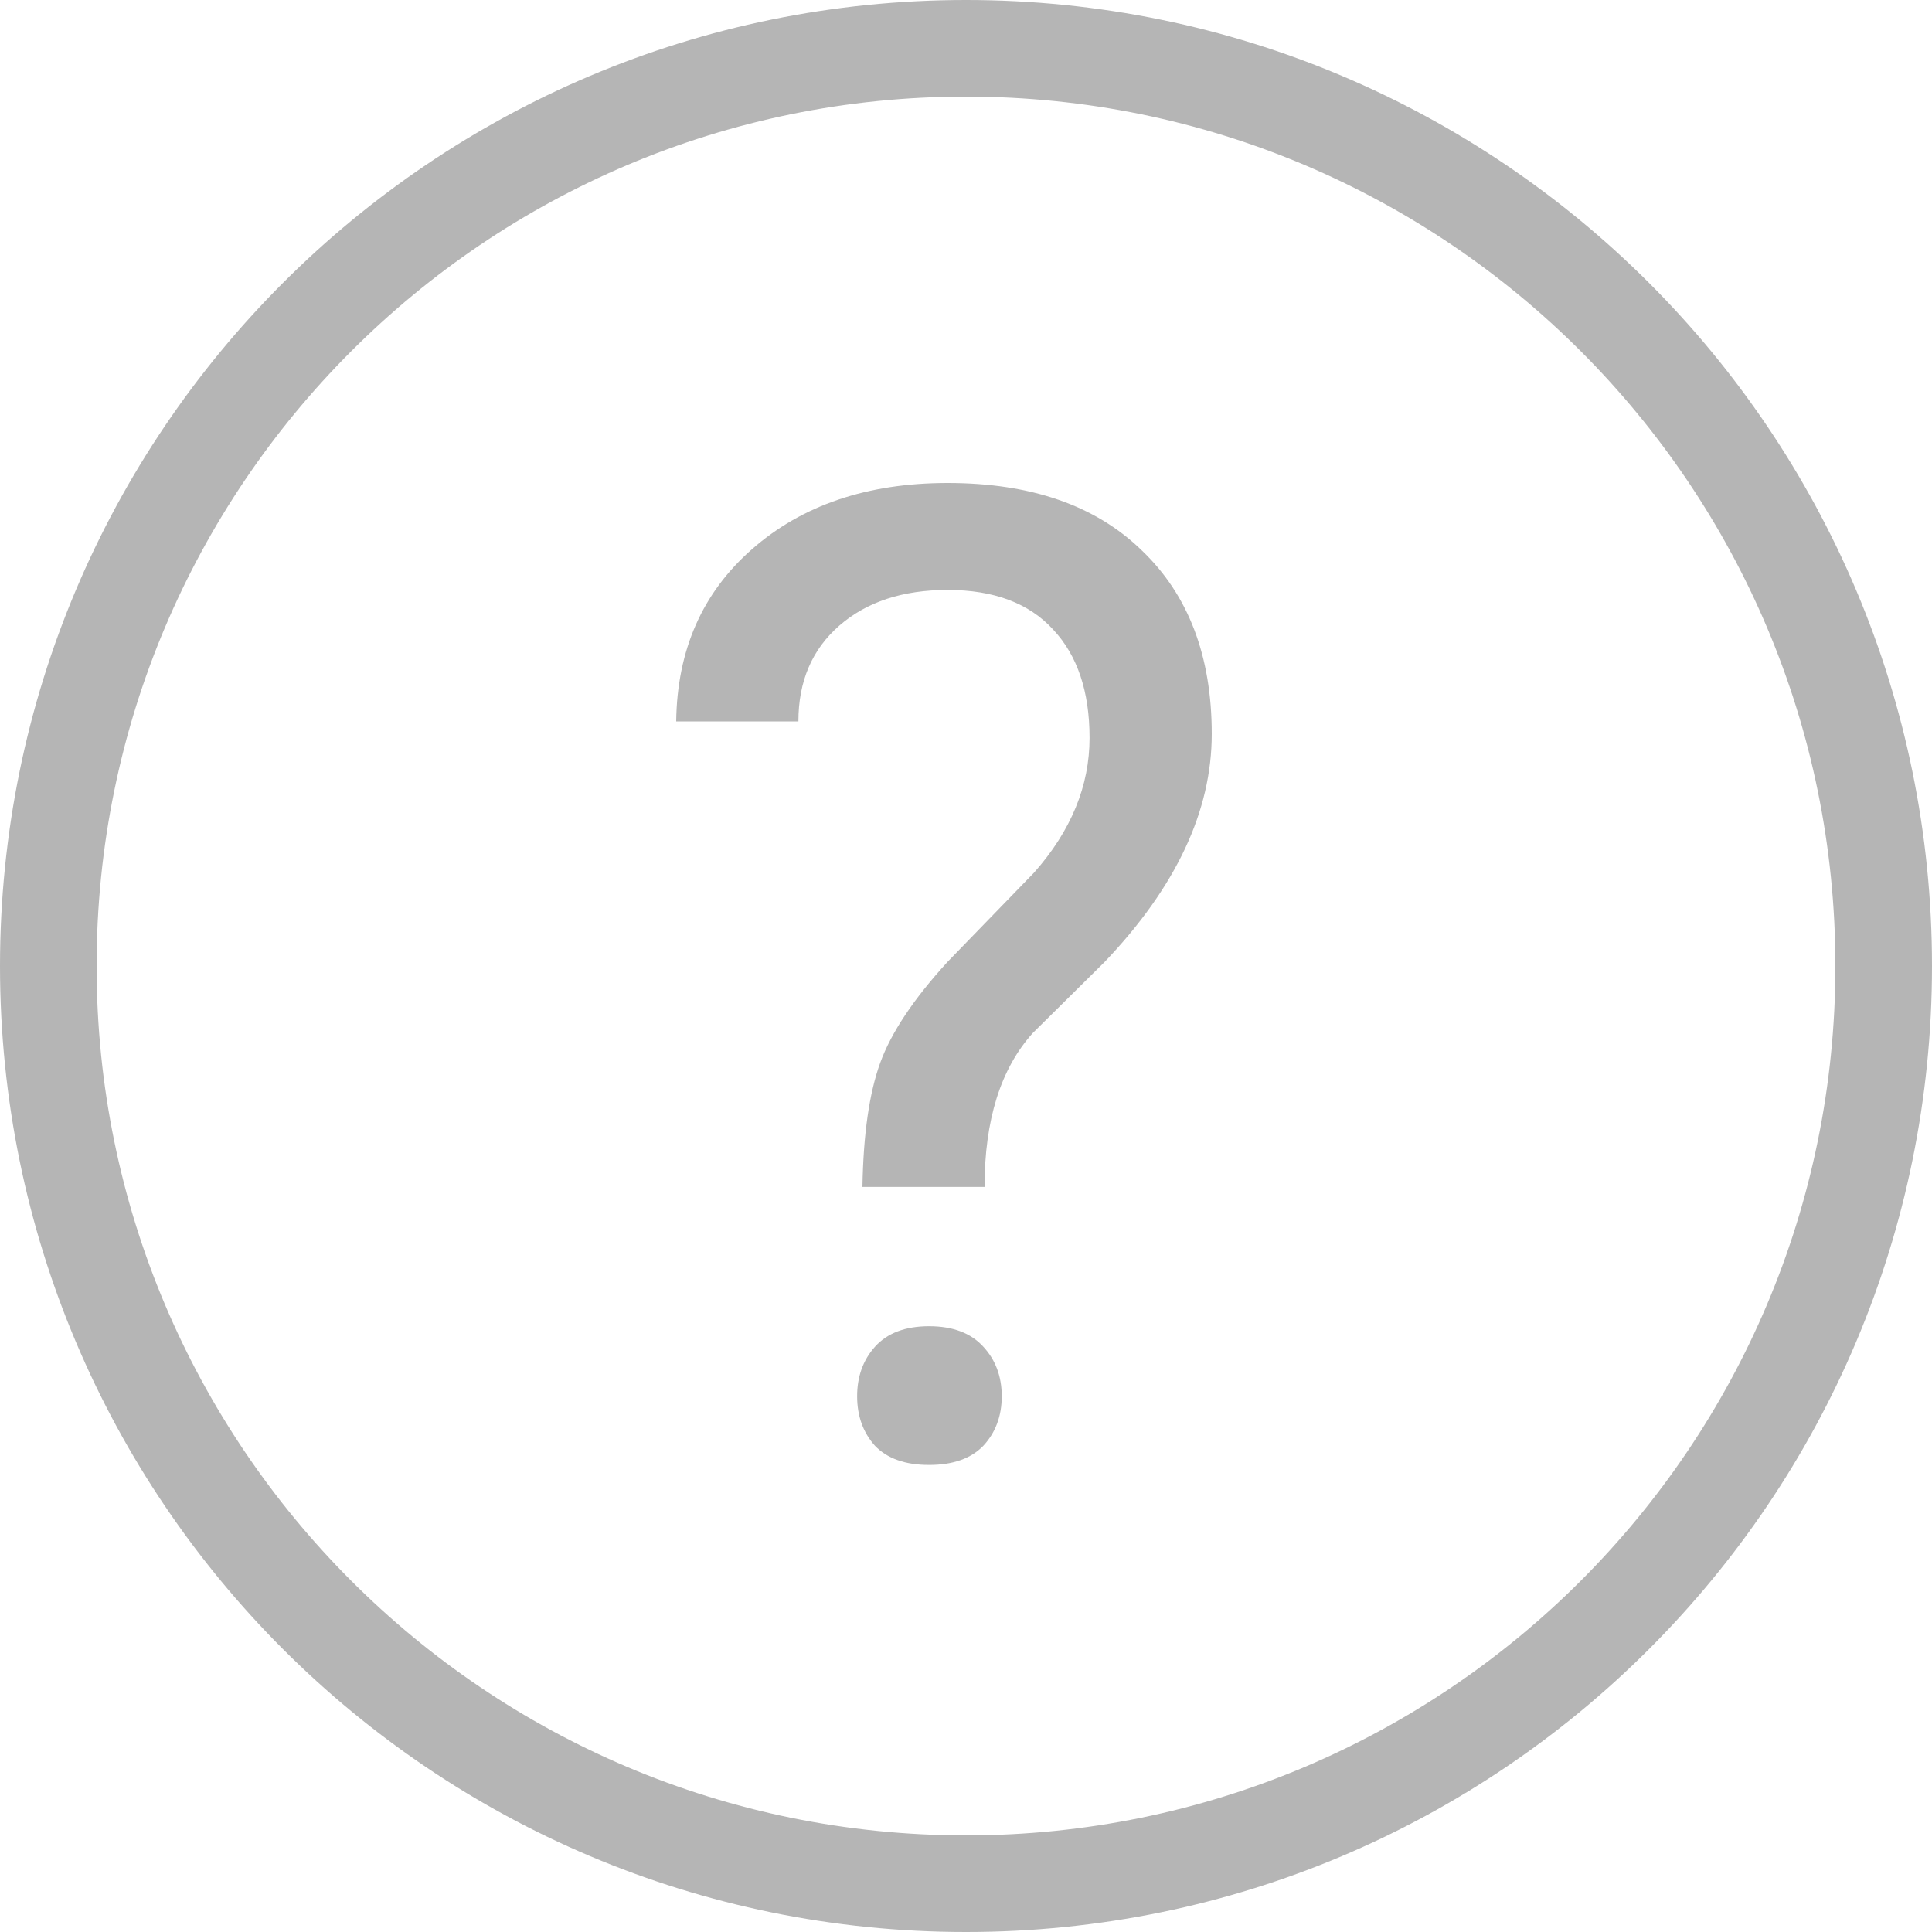
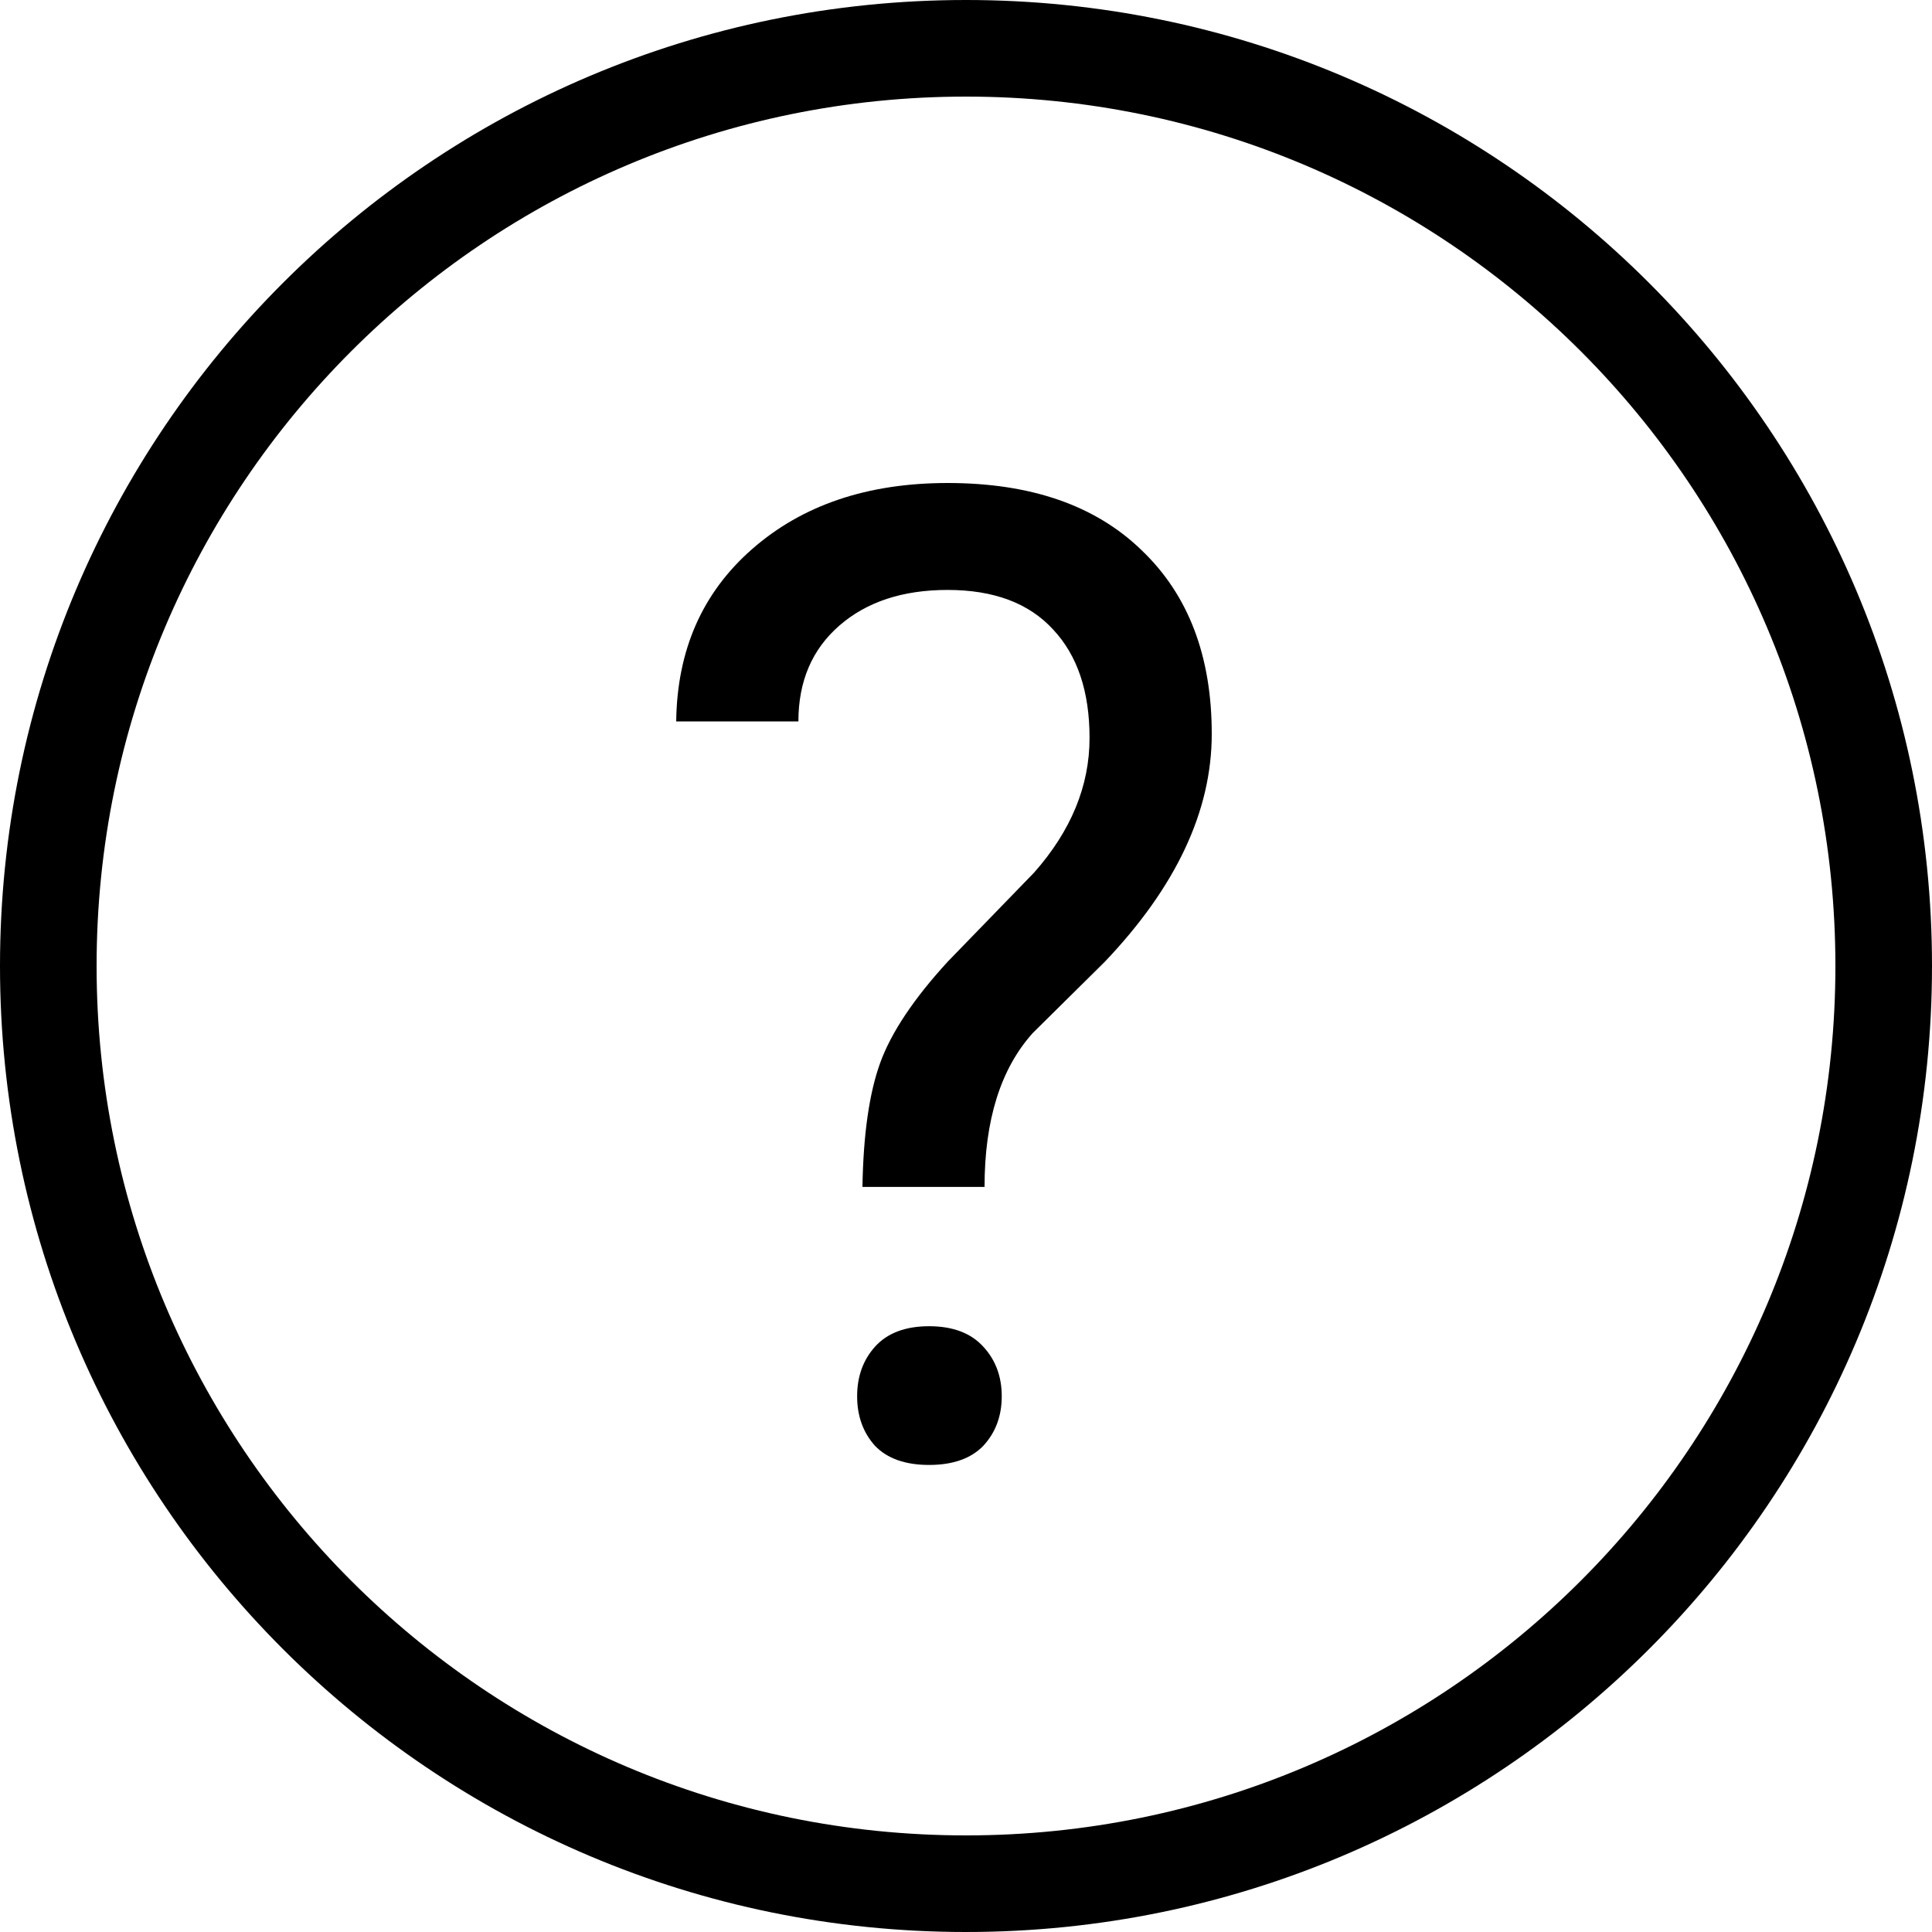
<svg xmlns="http://www.w3.org/2000/svg" width="20" height="20" viewBox="0 0 20 20" fill="none">
-   <path d="M9.112 11.002C8.998 11.316 8.937 11.745 8.928 12.287H10.192C10.192 11.594 10.359 11.063 10.691 10.694L11.437 9.956C12.175 9.181 12.544 8.395 12.544 7.598C12.544 6.791 12.302 6.158 11.819 5.697C11.341 5.232 10.671 5 9.81 5C8.98 5 8.306 5.228 7.786 5.684C7.271 6.135 7.009 6.729 7 7.468H8.265C8.265 7.053 8.406 6.723 8.688 6.477C8.971 6.23 9.345 6.107 9.81 6.107C10.288 6.107 10.653 6.244 10.903 6.518C11.154 6.786 11.279 7.16 11.279 7.639C11.279 8.135 11.088 8.6 10.705 9.033L9.81 9.956C9.459 10.339 9.226 10.688 9.112 11.002Z" fill="#B5B5B5" />
-   <path d="M9.058 13.941C8.935 14.078 8.873 14.249 8.873 14.454C8.873 14.659 8.935 14.83 9.058 14.967C9.185 15.099 9.372 15.165 9.618 15.165C9.864 15.165 10.051 15.099 10.179 14.967C10.306 14.83 10.37 14.659 10.37 14.454C10.37 14.249 10.306 14.078 10.179 13.941C10.051 13.8 9.864 13.729 9.618 13.729C9.372 13.729 9.185 13.8 9.058 13.941Z" fill="#B5B5B5" />
-   <path fill-rule="evenodd" clip-rule="evenodd" d="M20 10C20 15.523 15.523 20 10 20C4.477 20 0 15.523 0 10C0 4.477 4.477 0 10 0C15.523 0 20 4.477 20 10ZM19 10C19 14.971 14.971 19 10 19C5.029 19 1 14.971 1 10C1 5.029 5.029 1 10 1C14.971 1 19 5.029 19 10Z" fill="#B5B5B5" />
+   <path d="M9.112 11.002C8.998 11.316 8.937 11.745 8.928 12.287H10.192C10.192 11.594 10.359 11.063 10.691 10.694L11.437 9.956C12.175 9.181 12.544 8.395 12.544 7.598C12.544 6.791 12.302 6.158 11.819 5.697C11.341 5.232 10.671 5 9.81 5C8.98 5 8.306 5.228 7.786 5.684C7.271 6.135 7.009 6.729 7 7.468H8.265C8.265 7.053 8.406 6.723 8.688 6.477C8.971 6.23 9.345 6.107 9.81 6.107C10.288 6.107 10.653 6.244 10.903 6.518C11.154 6.786 11.279 7.16 11.279 7.639C11.279 8.135 11.088 8.6 10.705 9.033L9.81 9.956C9.459 10.339 9.226 10.688 9.112 11.002Z" fill="currentColor" />
+   <path d="M9.058 13.941C8.935 14.078 8.873 14.249 8.873 14.454C8.873 14.659 8.935 14.83 9.058 14.967C9.185 15.099 9.372 15.165 9.618 15.165C9.864 15.165 10.051 15.099 10.179 14.967C10.306 14.83 10.37 14.659 10.37 14.454C10.37 14.249 10.306 14.078 10.179 13.941C10.051 13.8 9.864 13.729 9.618 13.729C9.372 13.729 9.185 13.8 9.058 13.941Z" fill="currentColor" />
+   <path fill-rule="evenodd" clip-rule="evenodd" d="M20 10C20 15.523 15.523 20 10 20C4.477 20 0 15.523 0 10C0 4.477 4.477 0 10 0C15.523 0 20 4.477 20 10ZM19 10C19 14.971 14.971 19 10 19C5.029 19 1 14.971 1 10C1 5.029 5.029 1 10 1C14.971 1 19 5.029 19 10Z" fill="currentColor" />
</svg>
